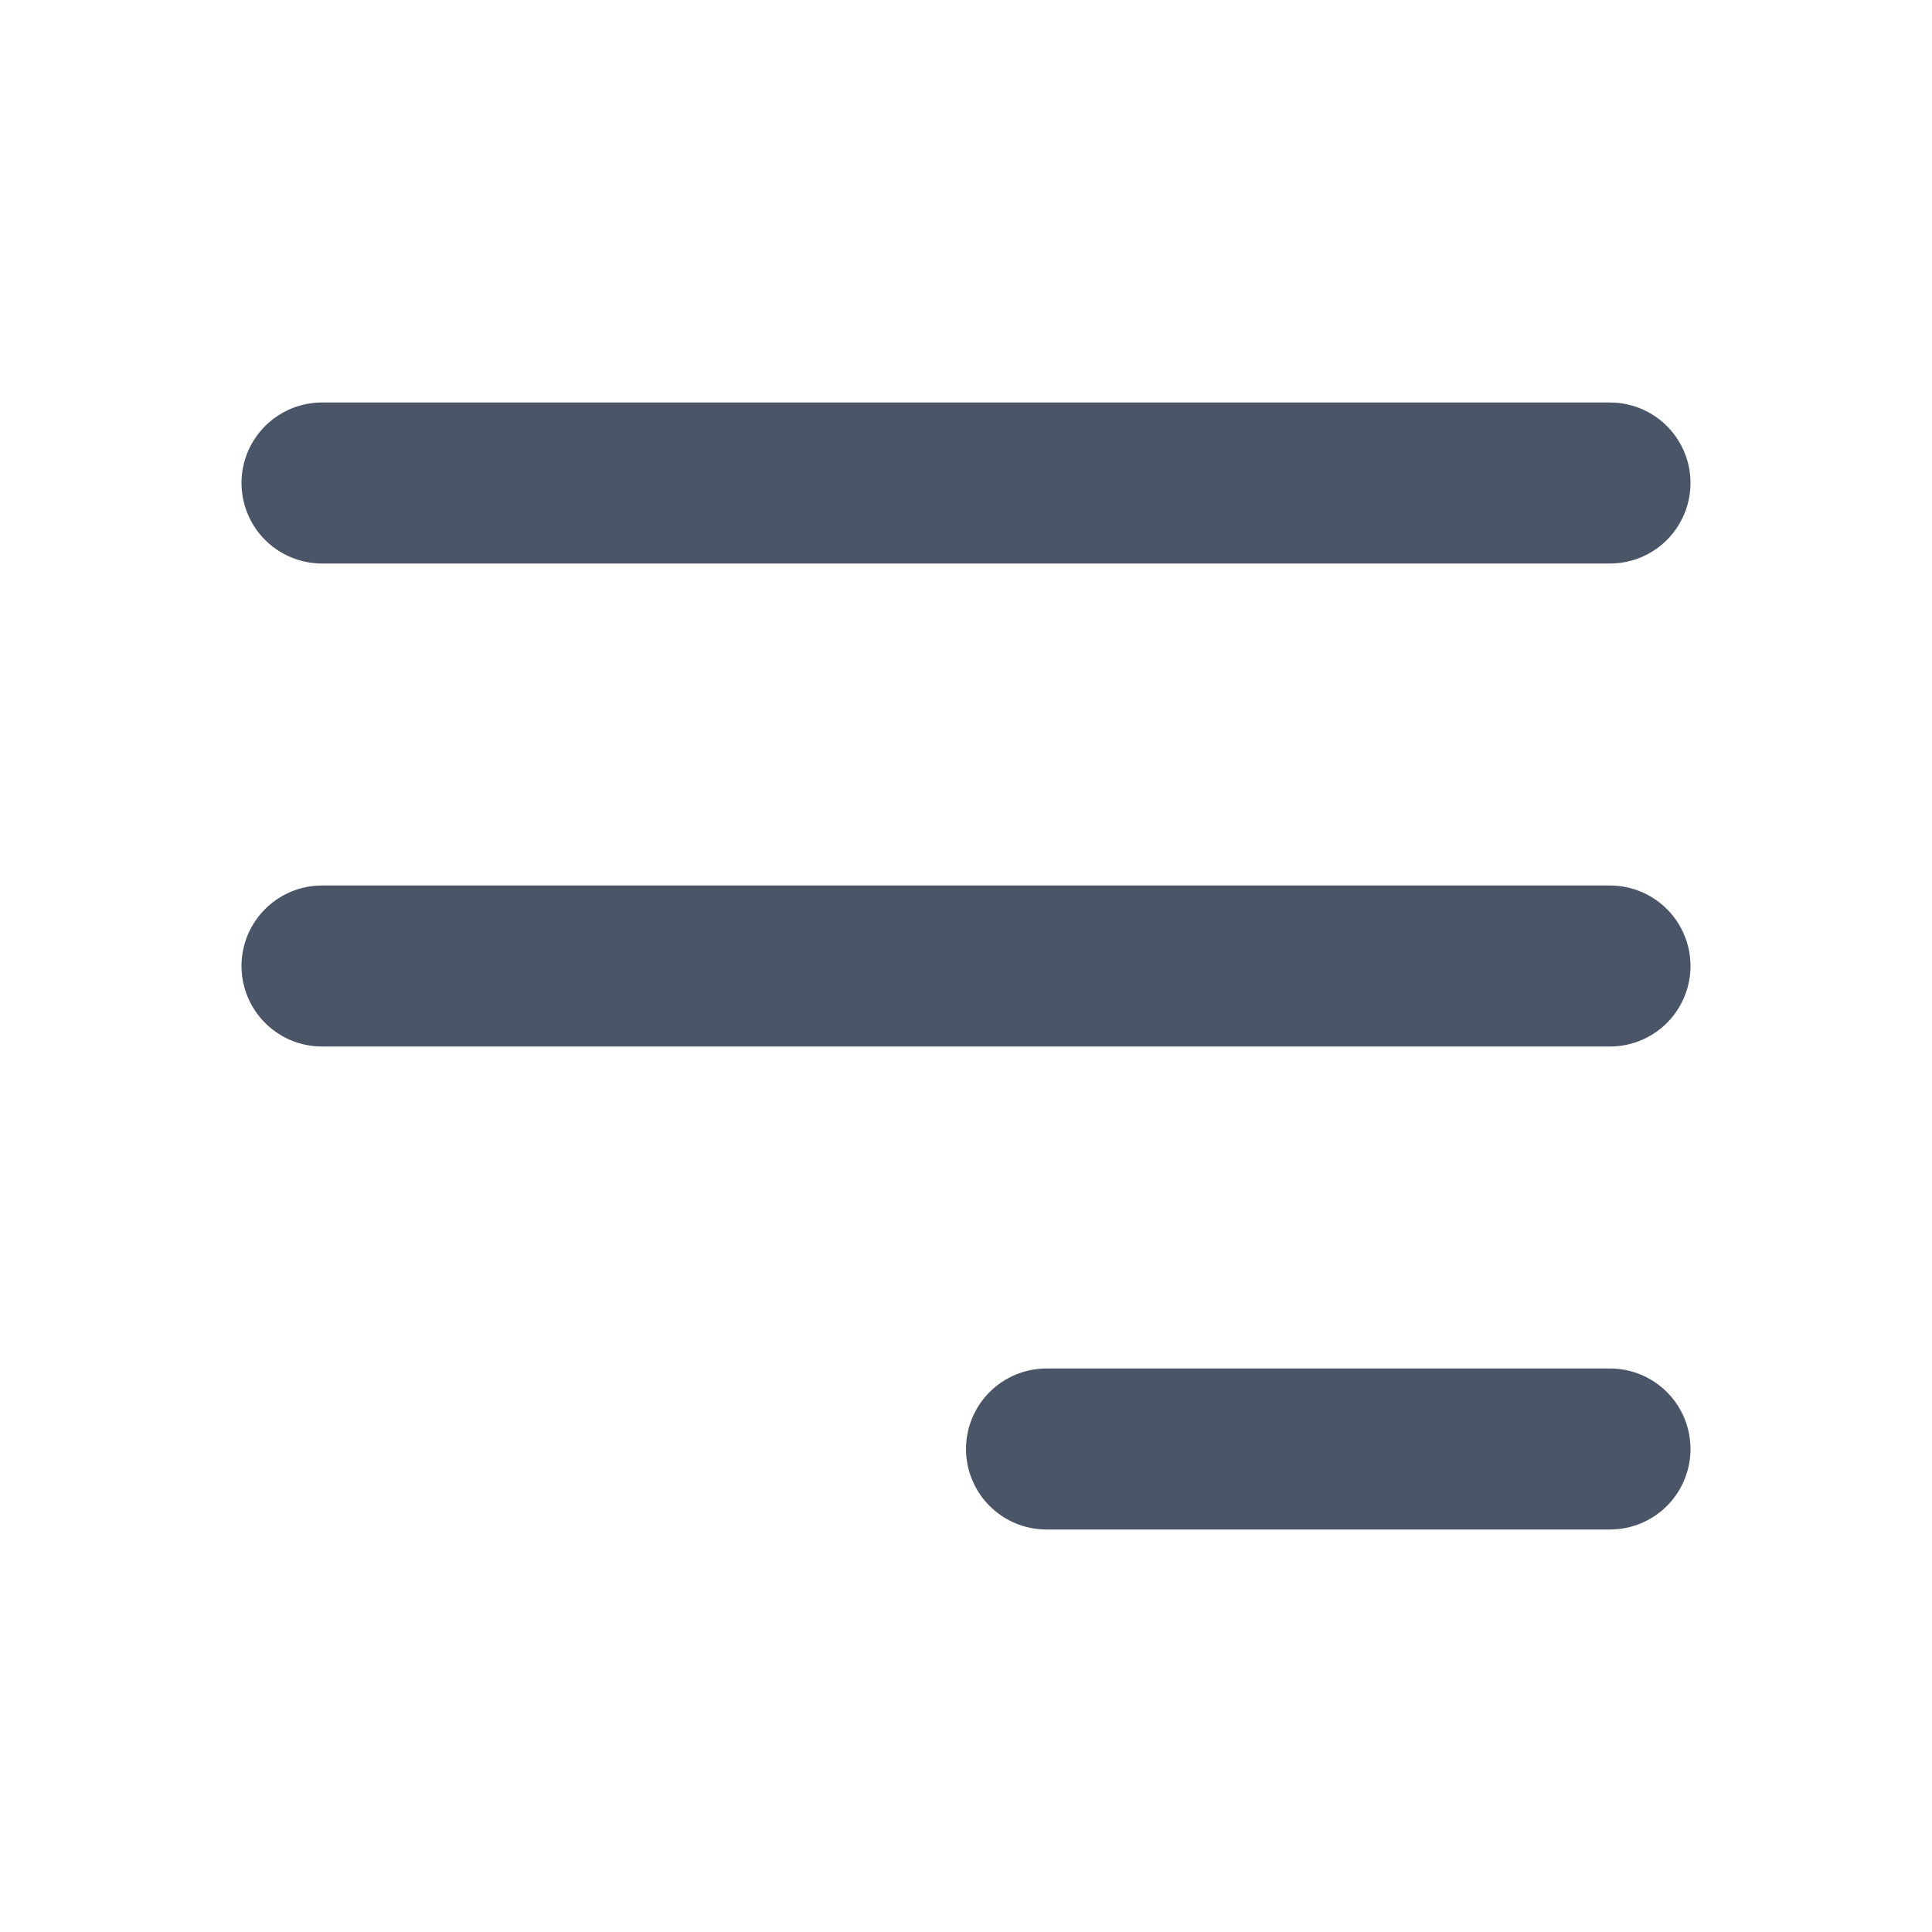
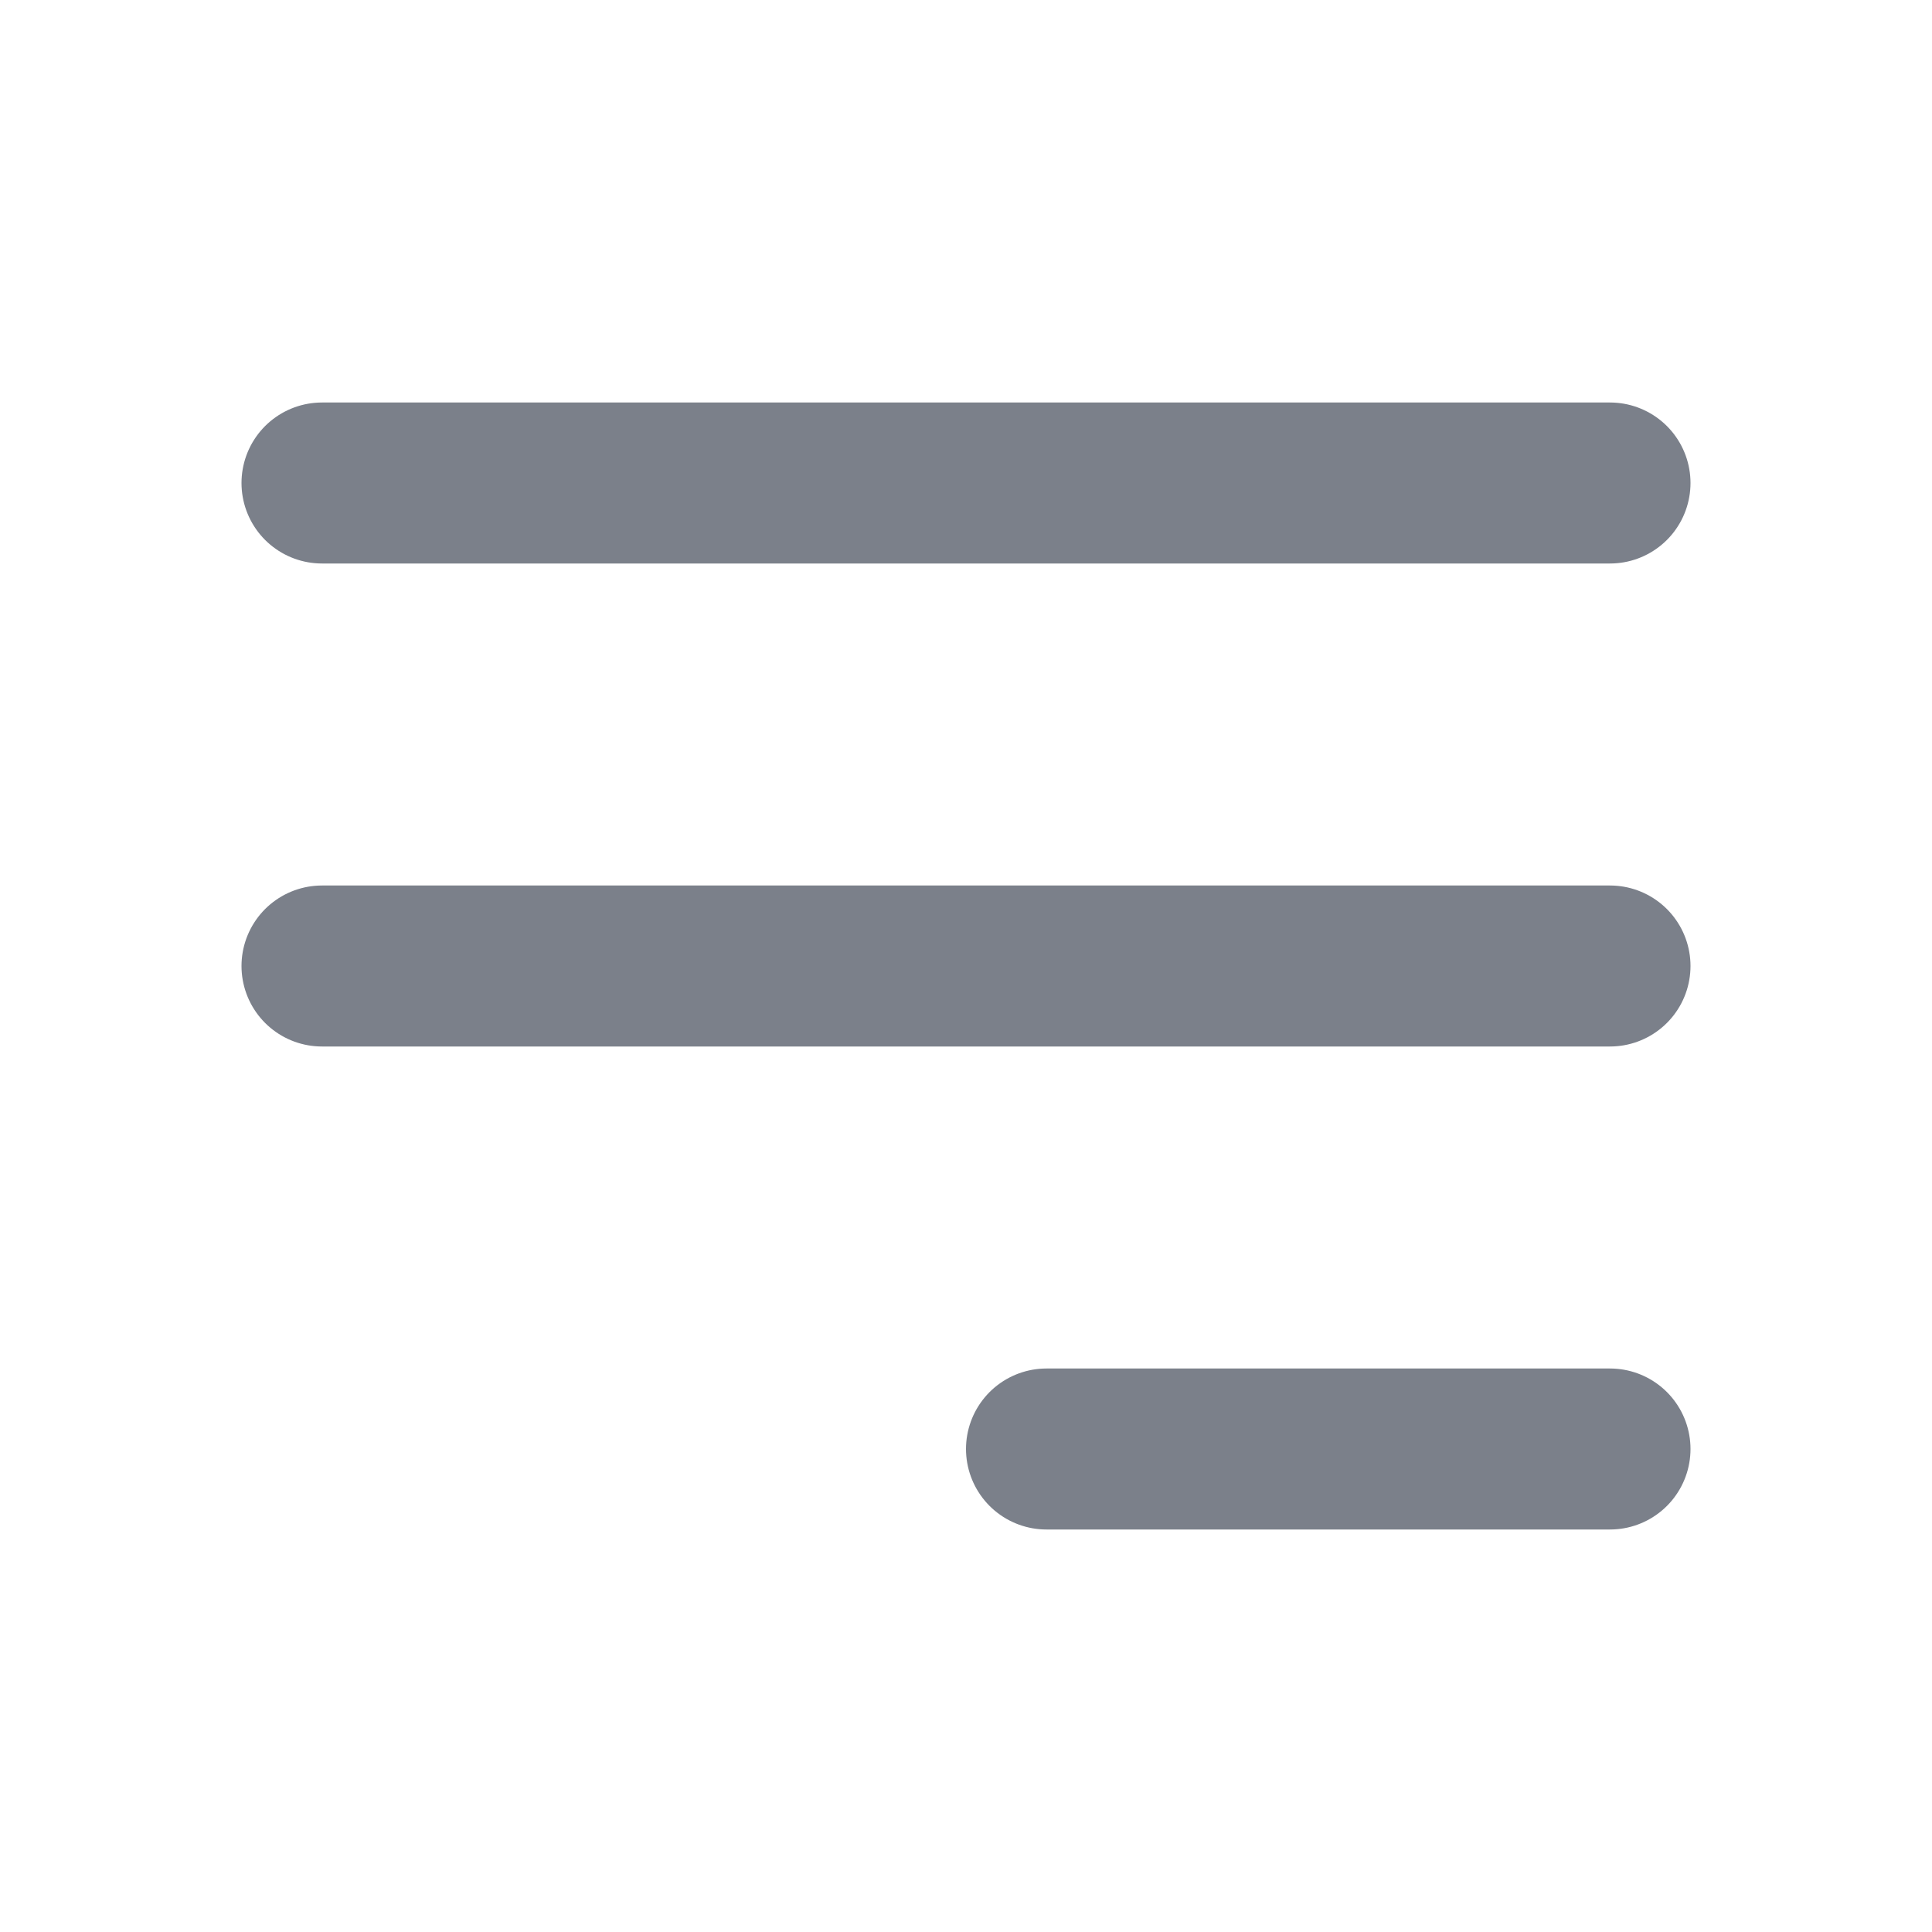
<svg xmlns="http://www.w3.org/2000/svg" width="24" height="24" viewBox="0 0 24 24" fill="none">
-   <path d="M4 6H20M4 12H20M13 18H20" stroke="#4A5568" stroke-width="2" stroke-linecap="round" stroke-linejoin="round" />
+   <path d="M4 6H20M4 12H20M13 18H20" stroke="#7b808a" stroke-width="2" stroke-linecap="round" stroke-linejoin="round" />
</svg>
